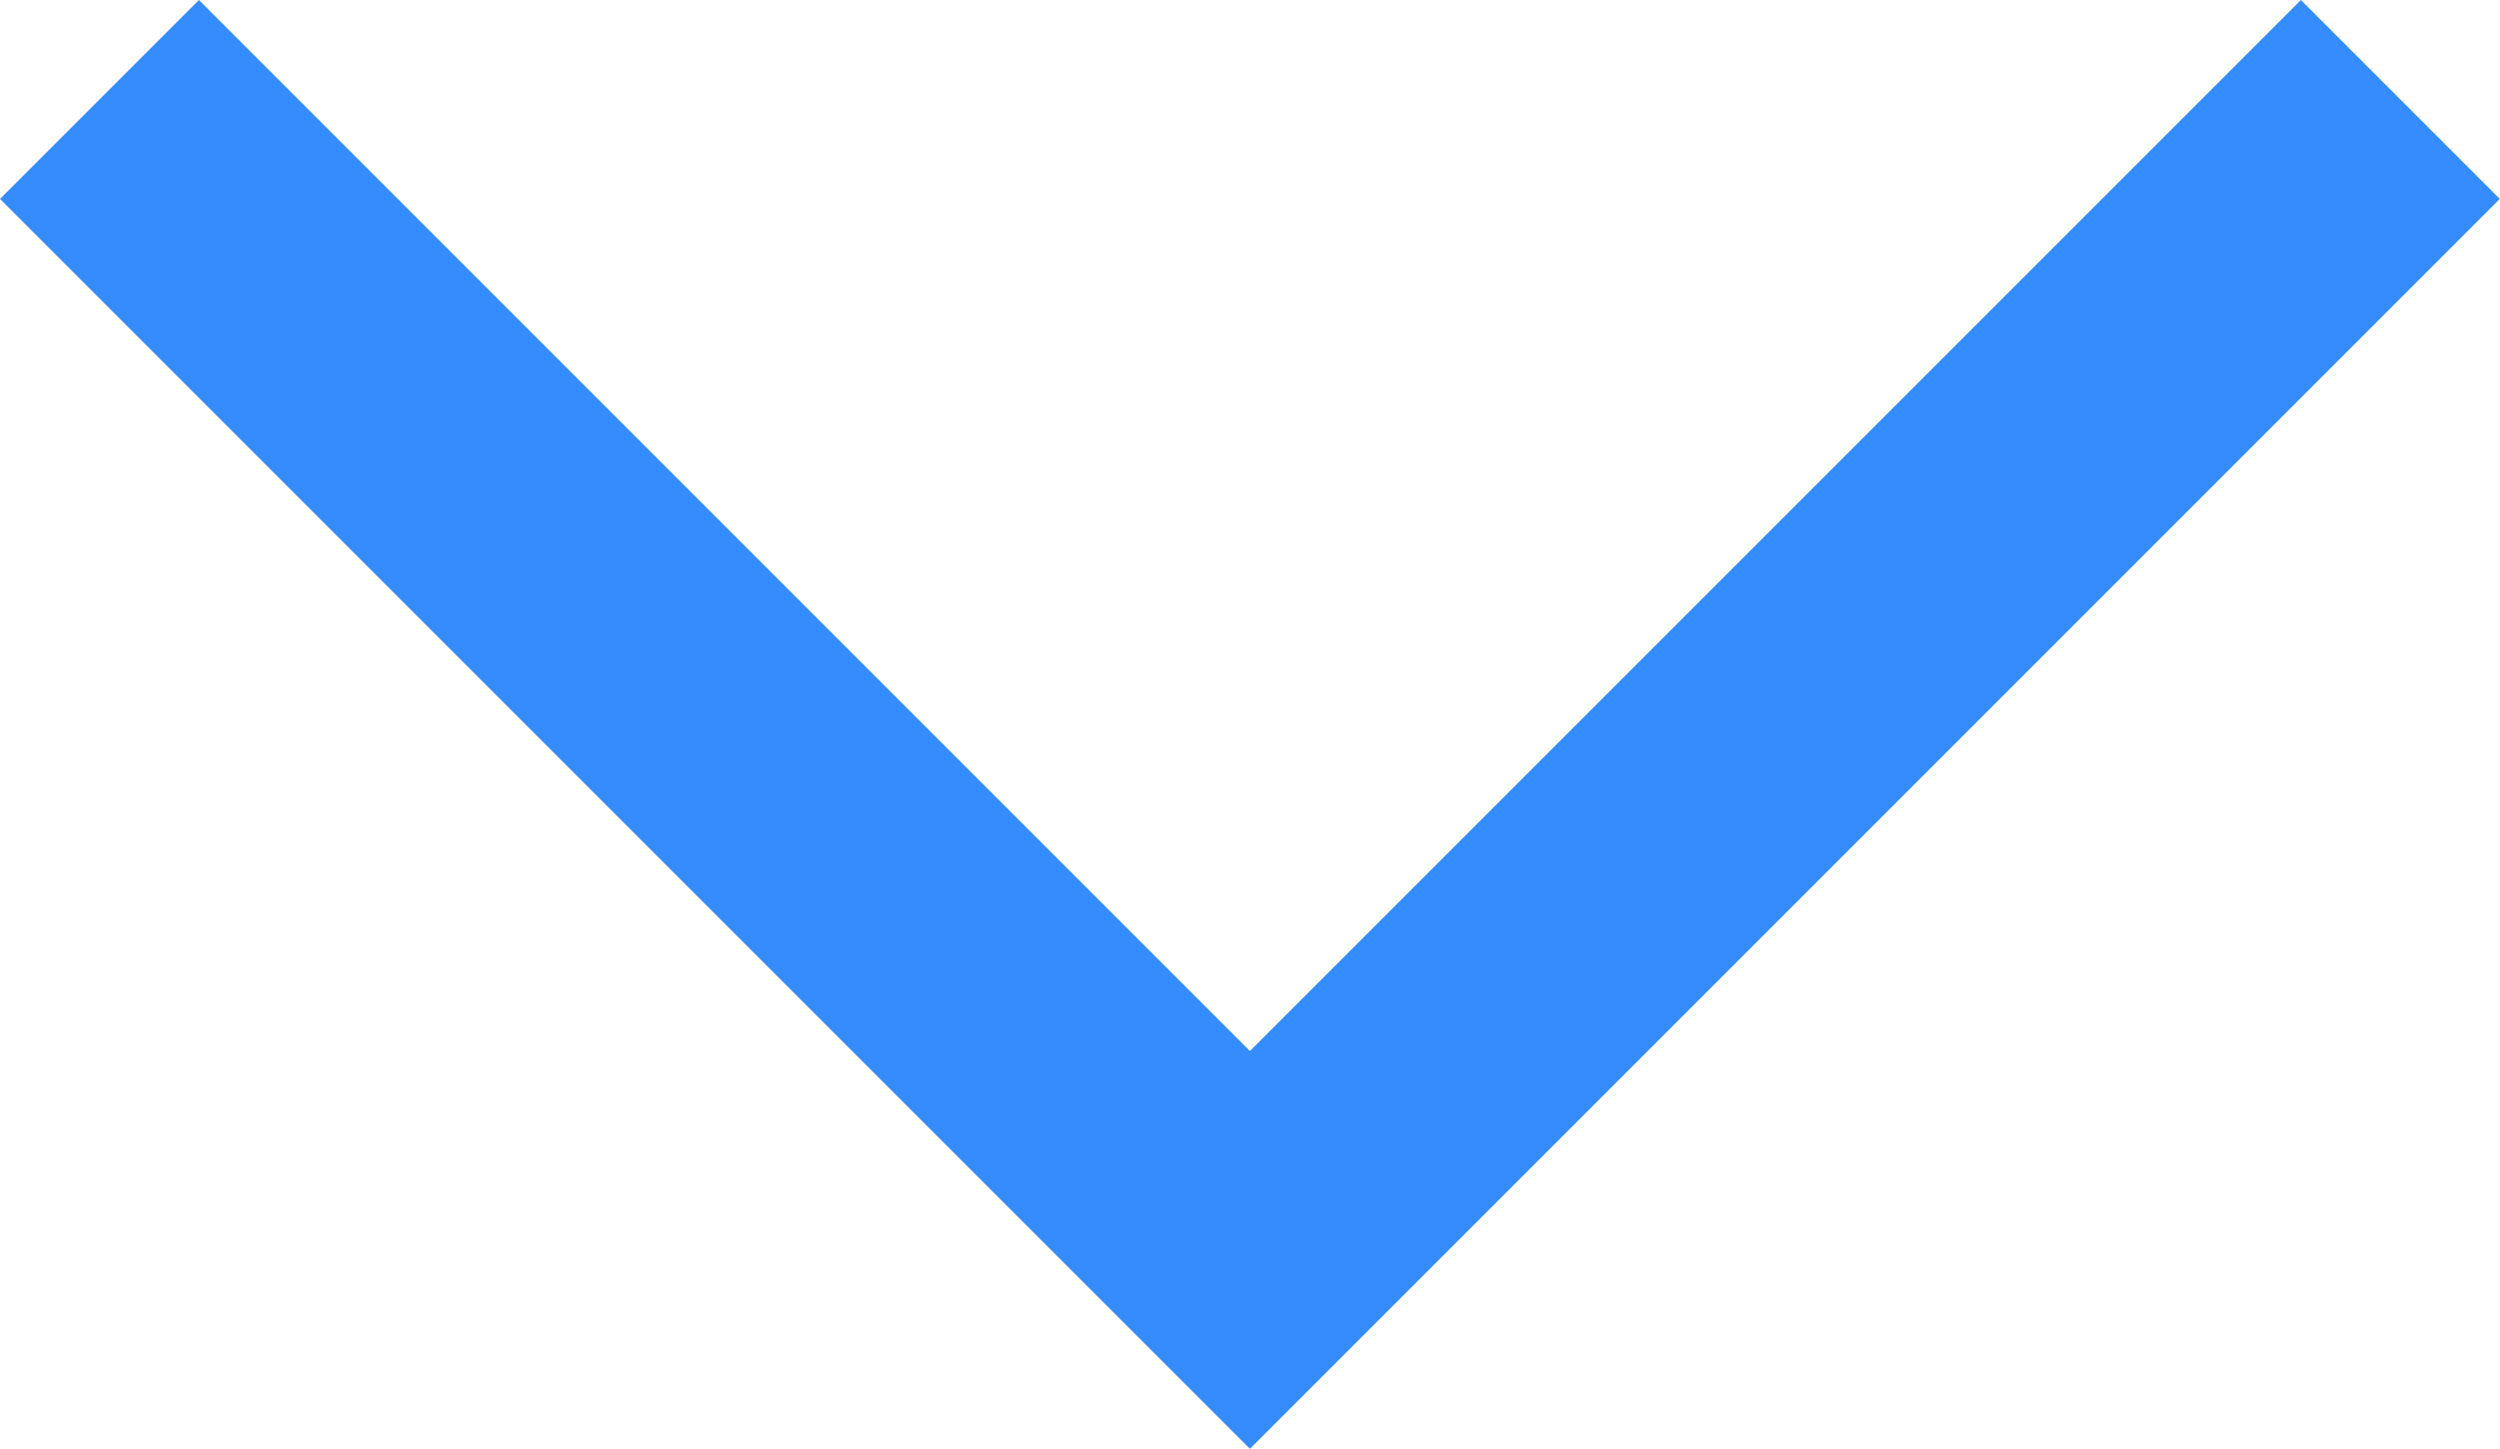
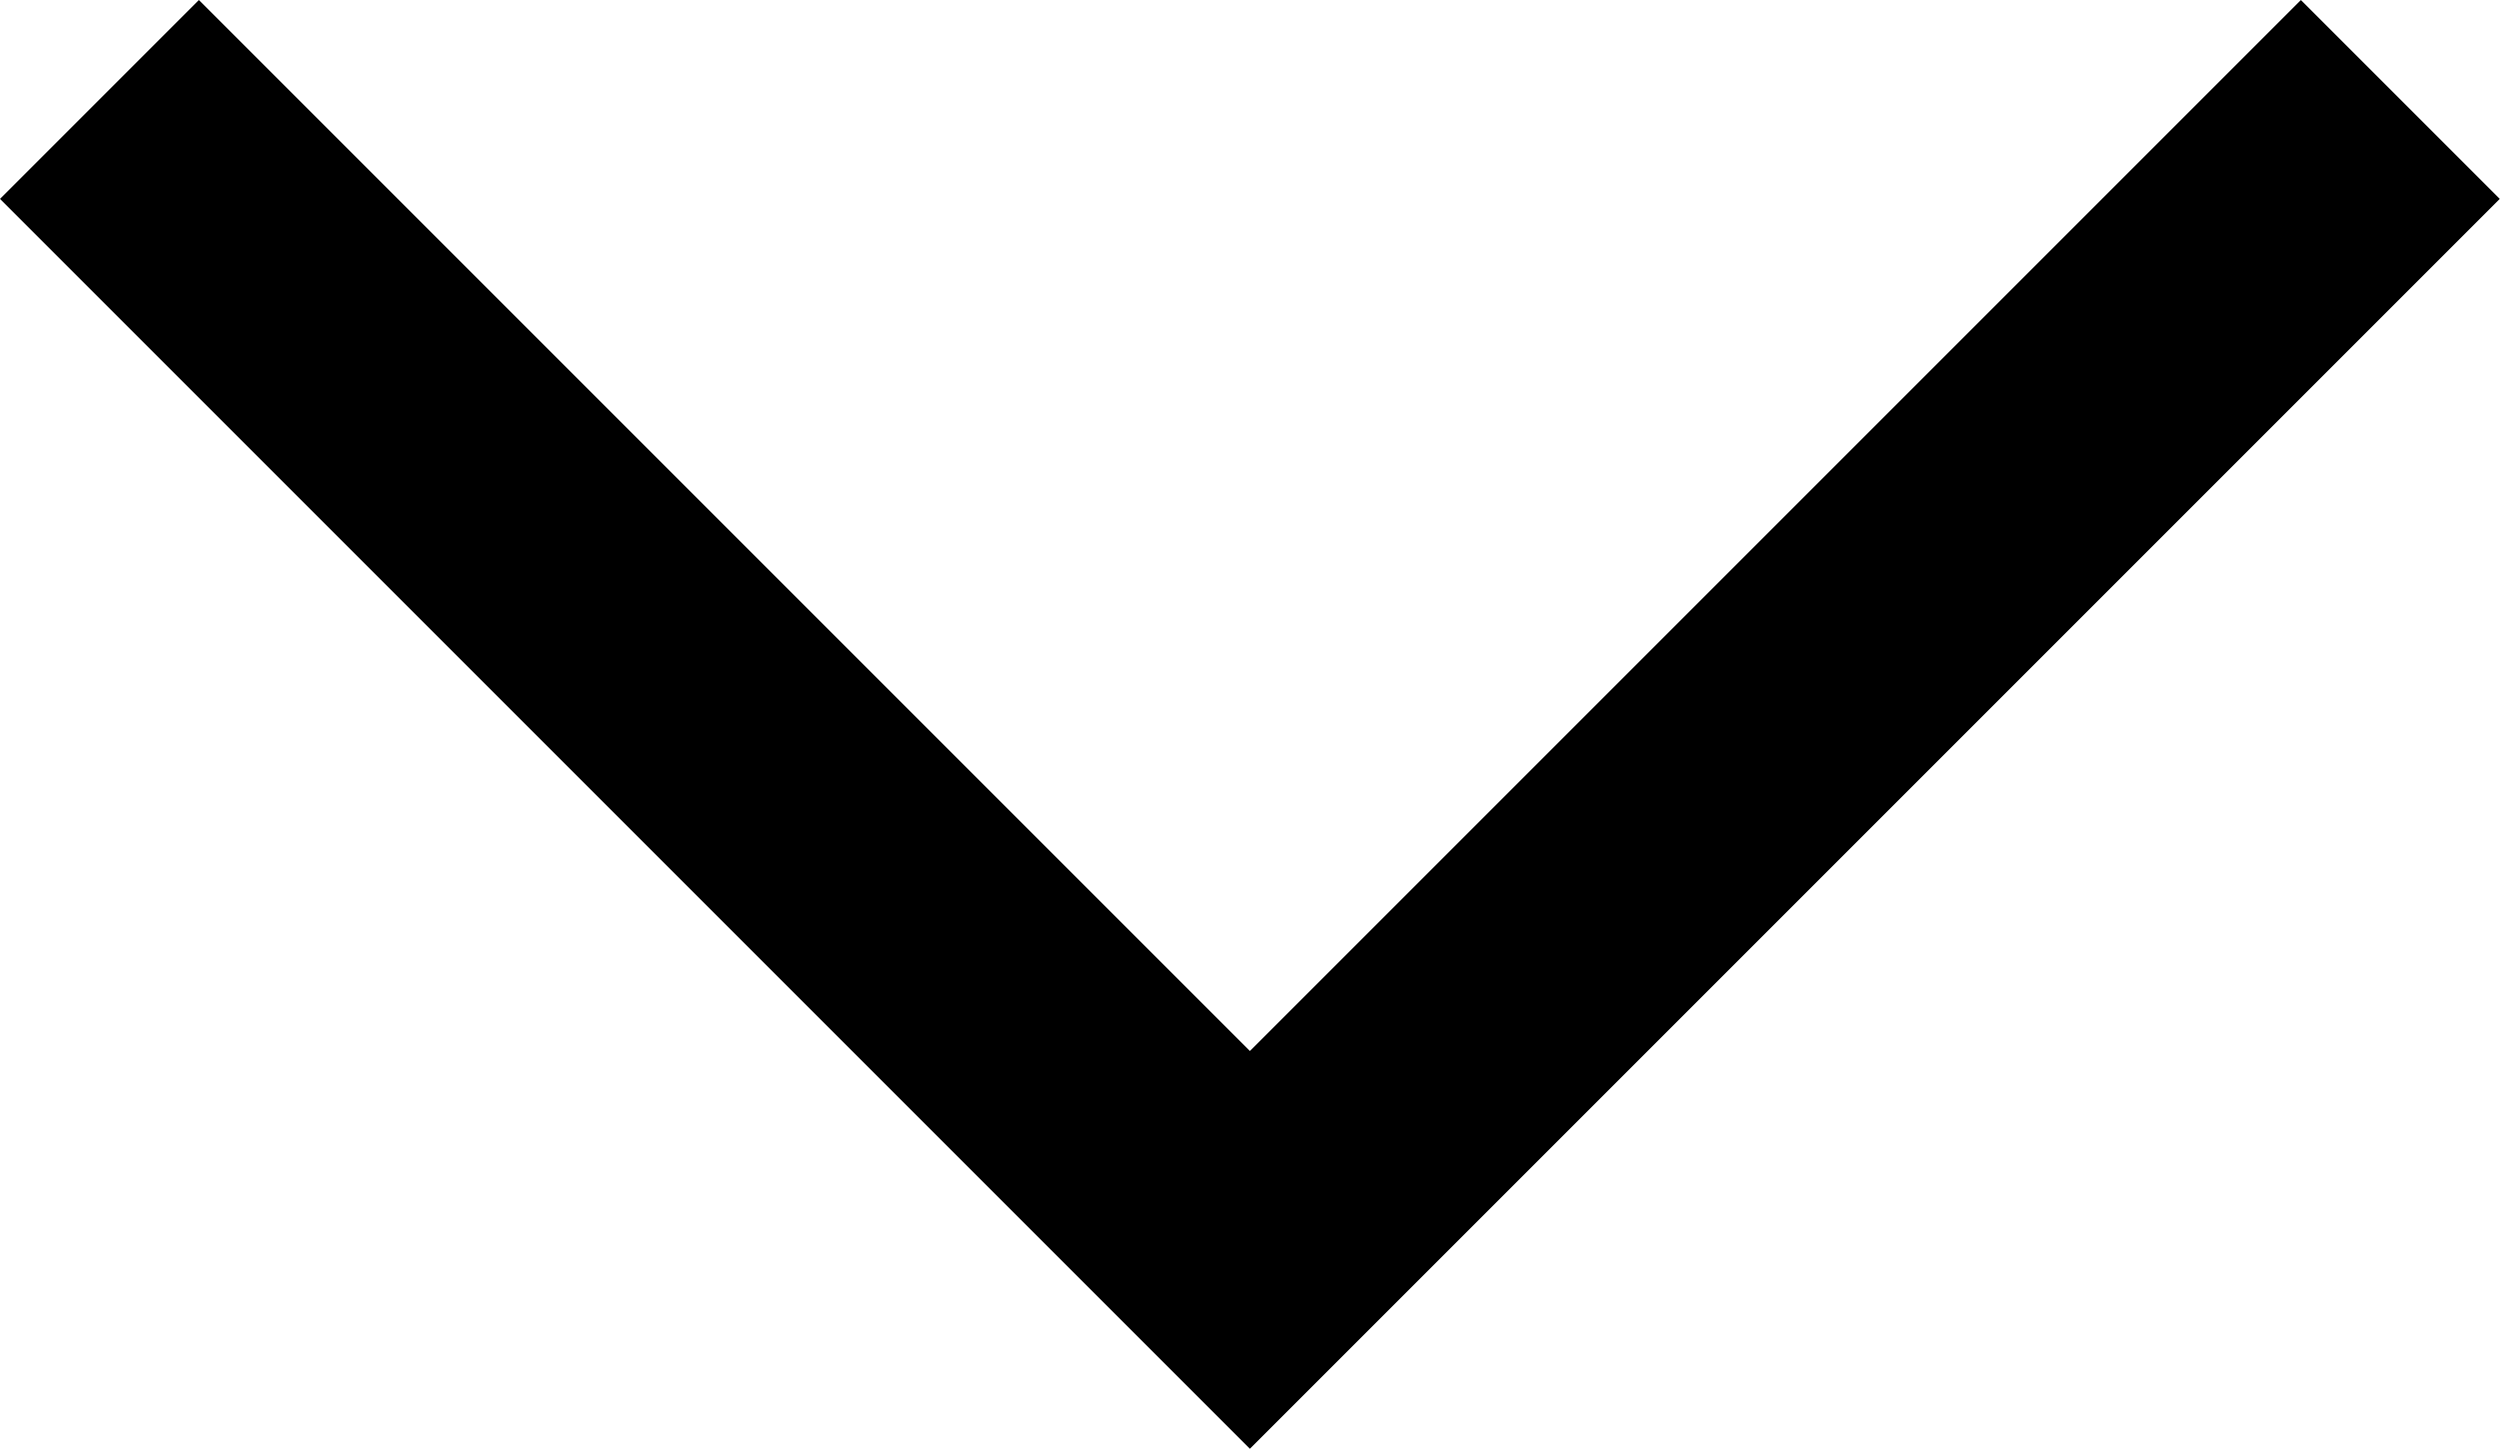
<svg xmlns="http://www.w3.org/2000/svg" width="8.888px" height="5.151px" viewBox="0 0 8.888 5.151" version="1.1">
  <g id="Artboards" stroke="none" stroke-width="1" fill="none" fill-rule="evenodd">
    <g id="Segmentation---assets" transform="translate(-115.6464, -67.6464)">
      <g id="icon-disclosure-close" transform="translate(110, 60)">
-         <polyline id="Path-2" stroke="#348CFD" points="6 8 10.09 12.09 14.18 8" />
+         <polyline id="Path-2" stroke="currentColor" points="6 8 10.09 12.09 14.18 8" />
        <rect id="Rectangle" x="0" y="0" width="20" height="20" />
      </g>
    </g>
  </g>
</svg>
